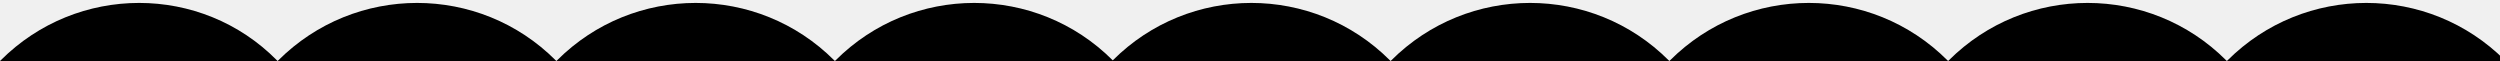
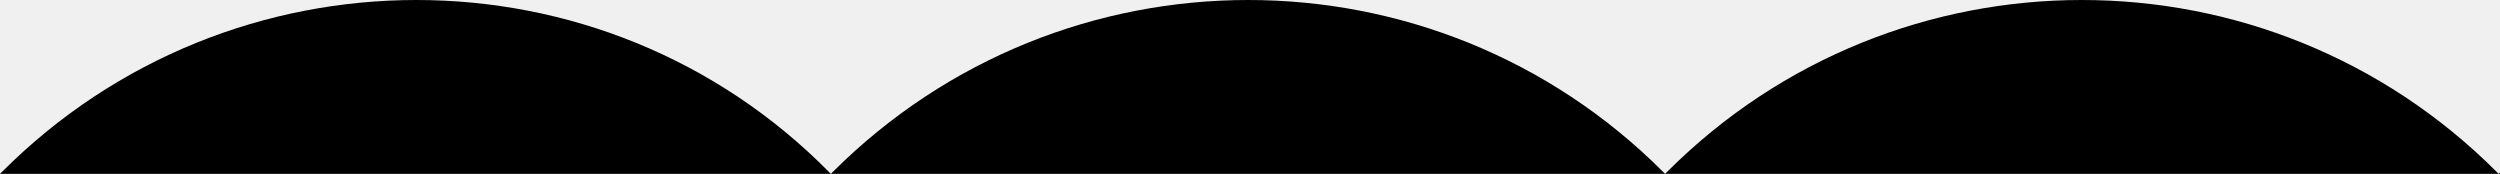
- <svg xmlns="http://www.w3.org/2000/svg" id="Layer_1" version="1.1" viewBox="0 0 1110.3 27">
+ <svg xmlns="http://www.w3.org/2000/svg" id="Layer_1" version="1.1" viewBox="0 0 371 25.7">
  <defs>
    <style>
      .st0 {
        fill: #fff;
        stroke: #000;
        stroke-miterlimit: 10;
      }
    </style>
  </defs>
-   <g id="Layer_11" data-name="Layer_1">
-     <path class="st0" d="M38.3-21.8" />
-     <path d="M1978.8,27.1l-.3-.3c-34-34-89.1-34-123.2,0l-.3.3-.3-.3c-34-34-89.1-34-123.2,0l-.3.3-.3-.3c-34-34-89.1-34-123.2,0l-.3.3-.3-.3c-34-34-89.1-34-123.2,0h0c-34-34-89.1-34-123.2,0l-.3.3-.3-.3c-34-34-89.1-34-123.2,0l-.3.3-.3-.3c-34-34-89.1-34-123.2,0l-.3.3-.3-.3c-34-34-89.1-34-123.2,0l-.3.3-.3-.3c-34-34-89.1-34-123.2,0l-.3.3-.3-.3c-34-34-89.1-34-123.2,0l-.3.3-.3-.3c-34-34-89.1-34-123.2,0l-.3.3-.3-.3c-34-34-89.1-34-123.1,0h0c-34-34-89.1-34-123.1,0l-.3.3-.3-.3c-34-34-89.1-34-123.1,0l-.3.3-.3-.3c-34-34-89.1-34-123.2,0l-.3.3-.3-.3C89.4-7.2,34.3-7.2.3,26.8l-.3.3" />
+   <g id="Layer_11">
+     <path class="st0" d="M38.3-23.1" />
+     <path d="M1978.8,25.8l-.3-.3c-34-34-89.1-34-123.2,0l-.3.3-.3-.3c-34-34-89.1-34-123.2,0l-.3.3-.3-.3c-34-34-89.1-34-123.2,0l-.3.3-.3-.3c-34-34-89.1-34-123.2,0h0c-34-34-89.1-34-123.2,0l-.3.3-.3-.3c-34-34-89.1-34-123.2,0l-.3.3-.3-.3c-34-34-89.1-34-123.2,0l-.3.3-.3-.3c-34-34-89.1-34-123.2,0l-.3.3-.3-.3c-34-34-89.1-34-123.2,0l-.3.3-.3-.3c-34-34-89.1-34-123.2,0l-.3.3-.3-.3c-34-34-89.1-34-123.2,0l-.3.3-.3-.3c-34-34-89.1-34-123.1,0h0c-34-34-89.1-34-123.1,0l-.3.3-.3-.3c-34-34-89.1-34-123.1,0l-.3.3-.3-.3c-34-34-89.1-34-123.2,0l-.3.3-.3-.3c-33.6-34-88.7-34-122.7,0l-.3.3" />
  </g>
</svg>
